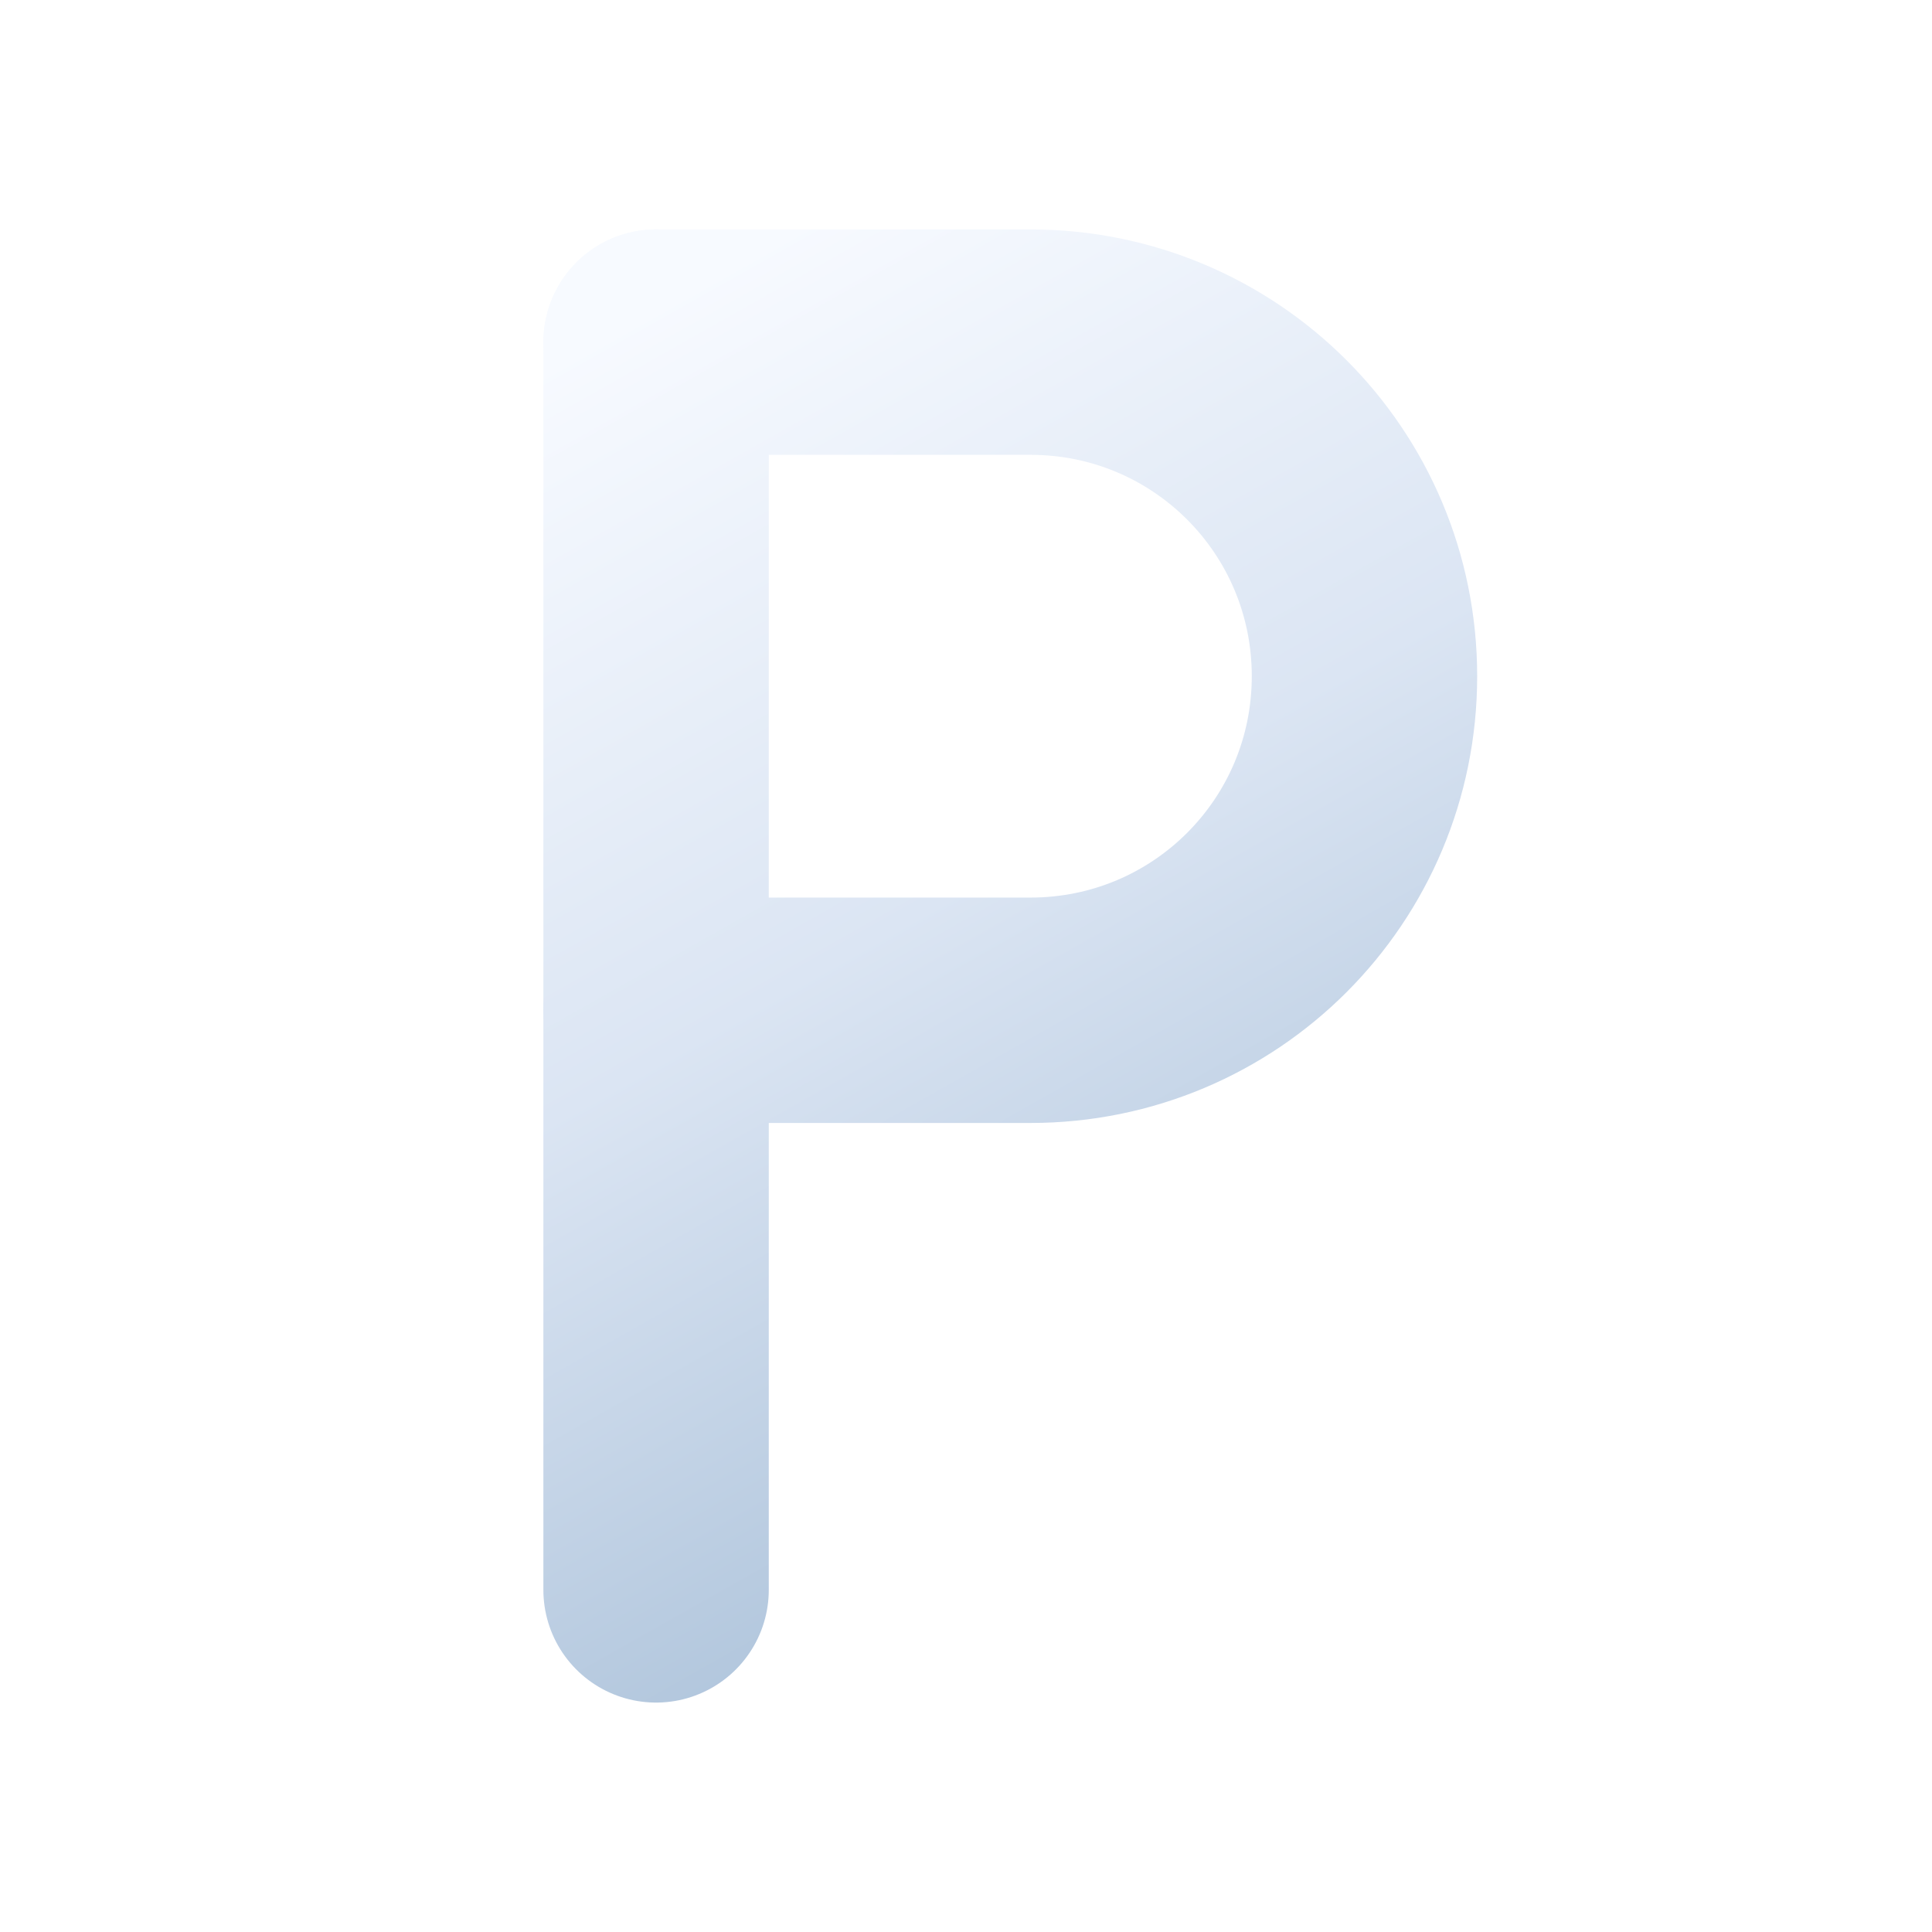
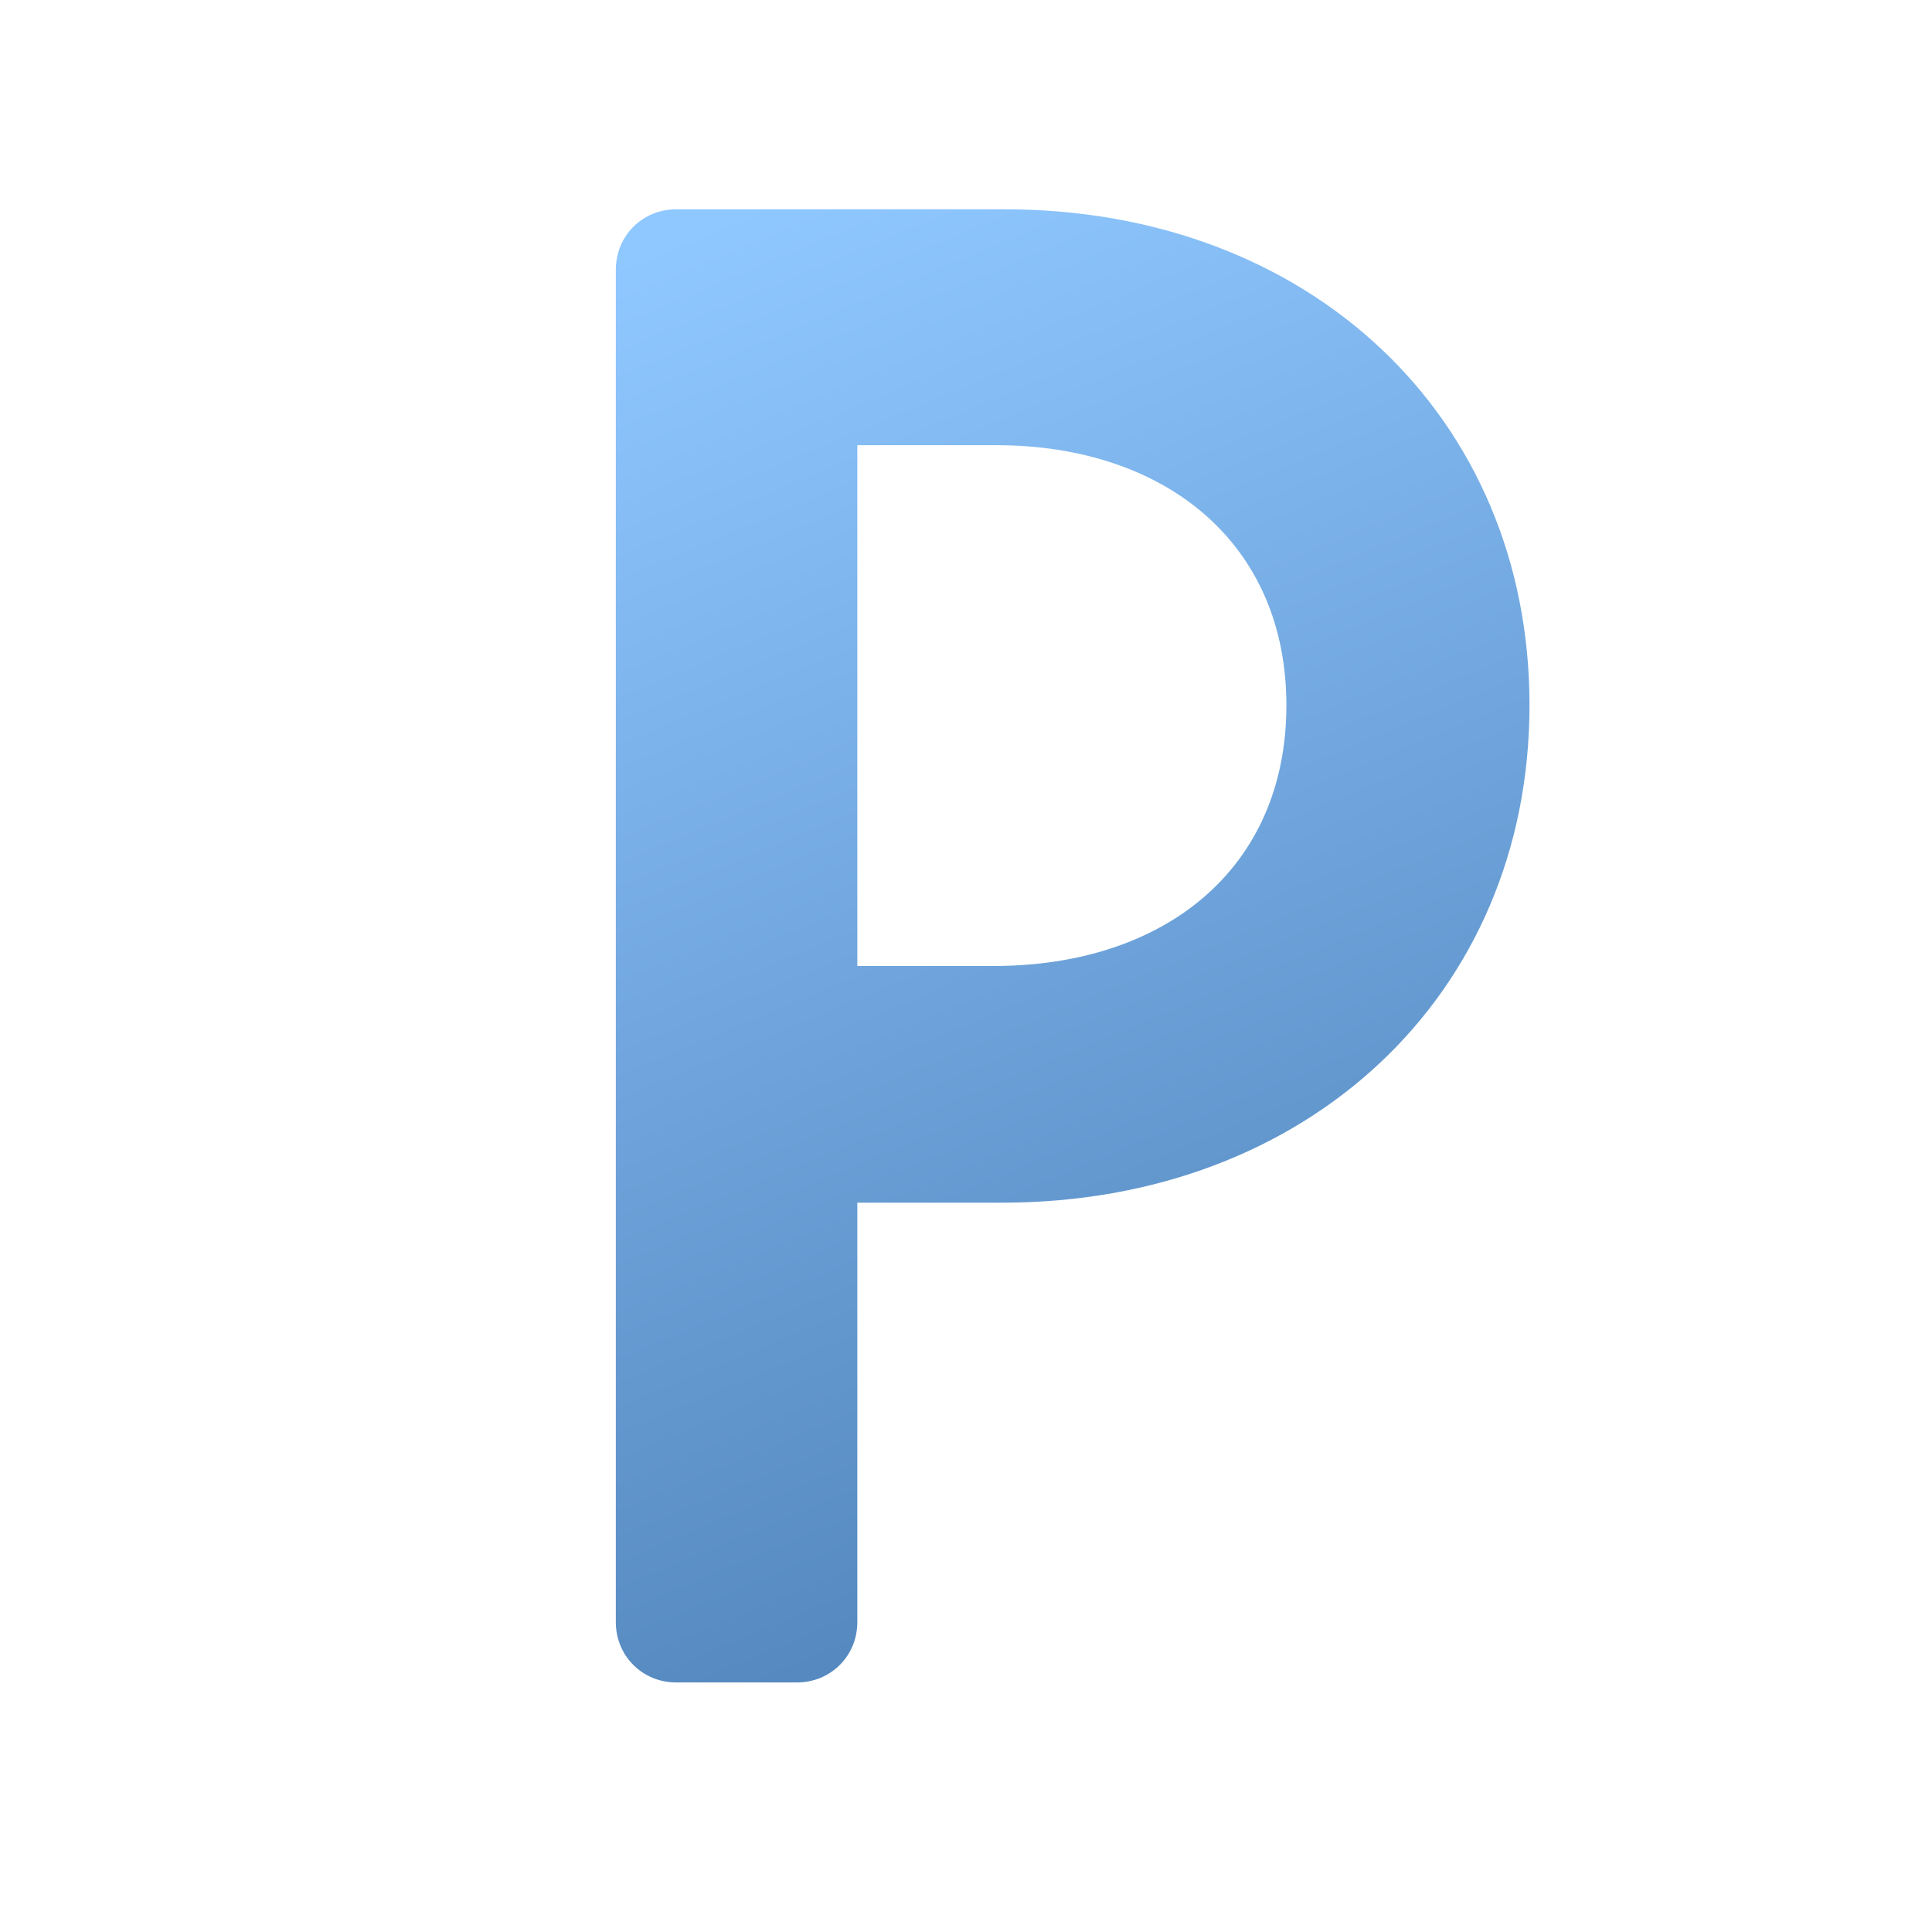
<svg xmlns="http://www.w3.org/2000/svg" width="24" height="24" viewBox="0 0 24 24" fill="none">
  <defs>
-     <linearGradient id="pStroke" x1="7.75" y1="4" x2="16.5" y2="19.5" gradientUnits="userSpaceOnUse">
-       <stop offset="0" stop-color="#F7FAFF" />
-       <stop offset="0.46" stop-color="#DBE5F3" />
-       <stop offset="1" stop-color="#A5BDD6" />
+     <linearGradient id="pFill" x1="8.25" y1="3" x2="15.75" y2="21" gradientUnits="userSpaceOnUse">
+       <stop offset="0" stop-color="#8FC8FF" />
+       <stop offset="1" stop-color="#4D80B7" />
    </linearGradient>
  </defs>
-   <path d="M8.15 4.25V19.75" stroke="url(#pStroke)" stroke-width="2.8" stroke-linecap="round" />
-   <path d="M8.15 4.25H12.8C15.097 4.25 16.95 6.103 16.95 8.4C16.95 10.697 15.097 12.55 12.8 12.55H8.15" stroke="url(#pStroke)" stroke-width="2.8" stroke-linecap="round" stroke-linejoin="round" />
+   <path d="M7.65 3.35C7.65 2.93 7.98 2.6 8.4 2.6H12.48C16.26 2.6 19 5.17 19 8.76C19 12.36 16.24 14.94 12.45 14.94H10.65V20.15C10.65 20.57 10.32 20.9 9.9 20.9H8.4C7.98 20.9 7.65 20.57 7.65 20.15V3.35ZM10.65 5.53V12H12.34C14.47 12 15.98 10.79 15.98 8.76C15.98 6.76 14.49 5.53 12.37 5.53H10.65Z" fill="url(#pFill)" />
</svg>
